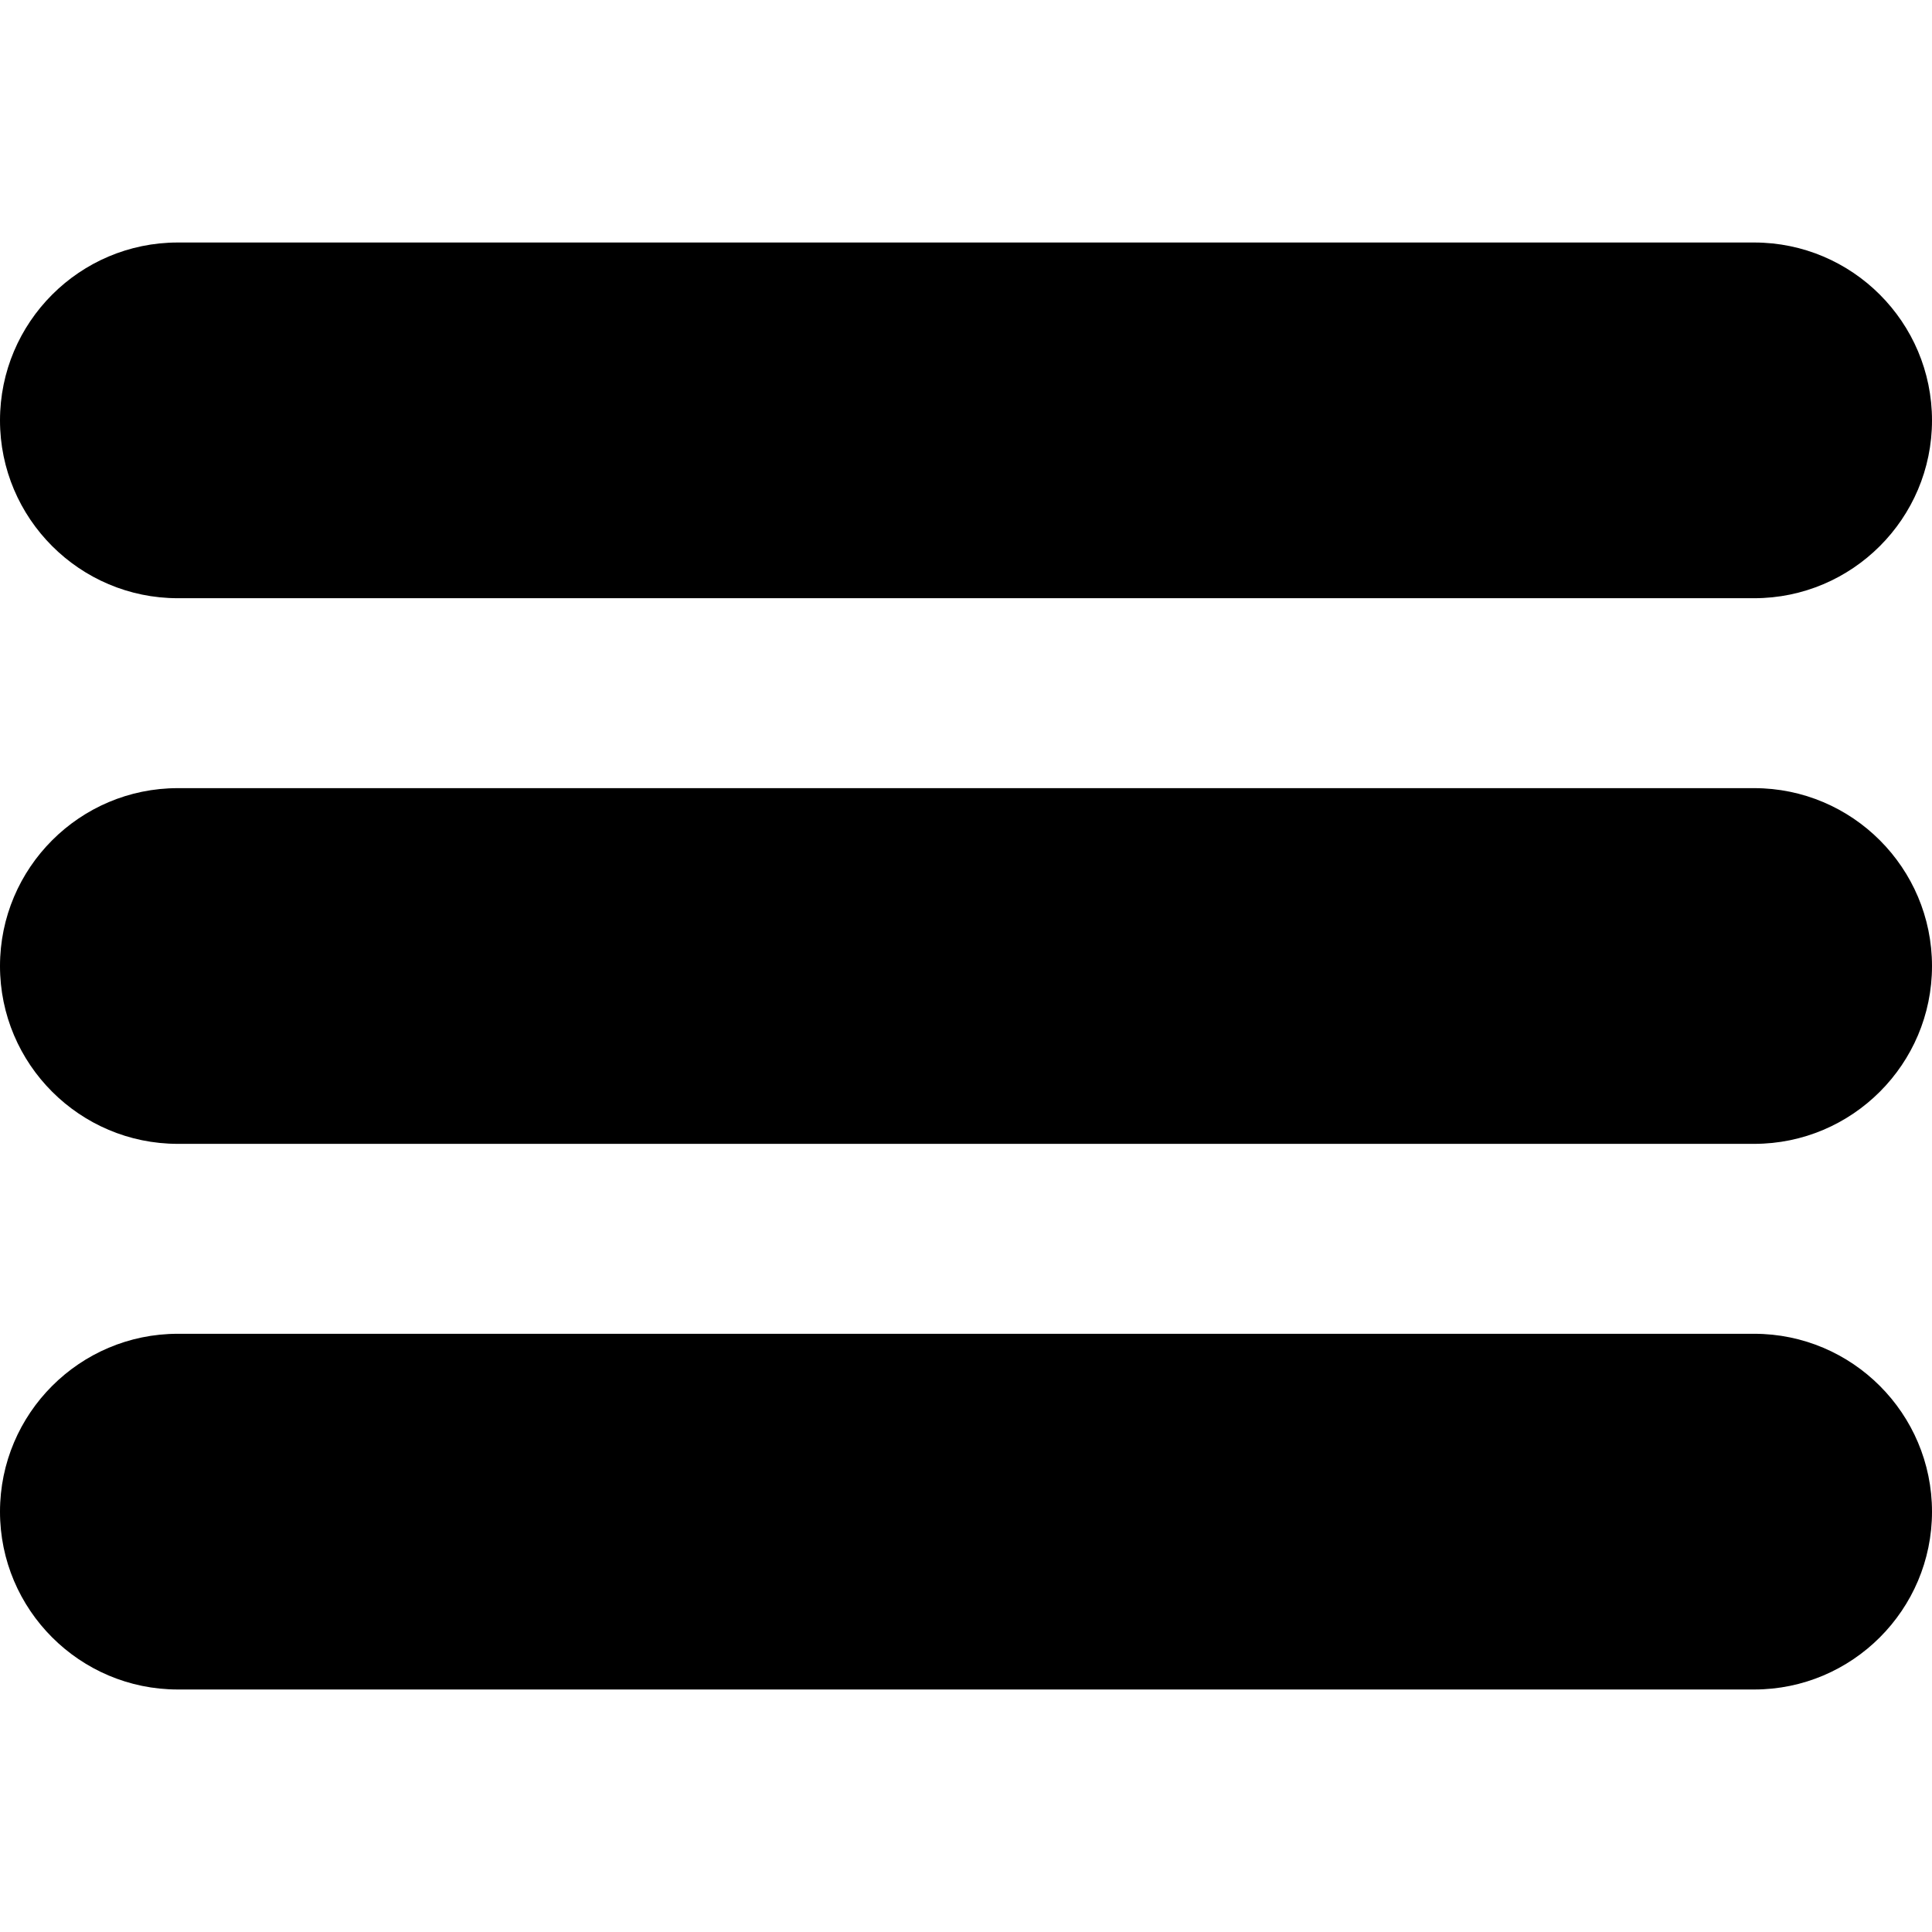
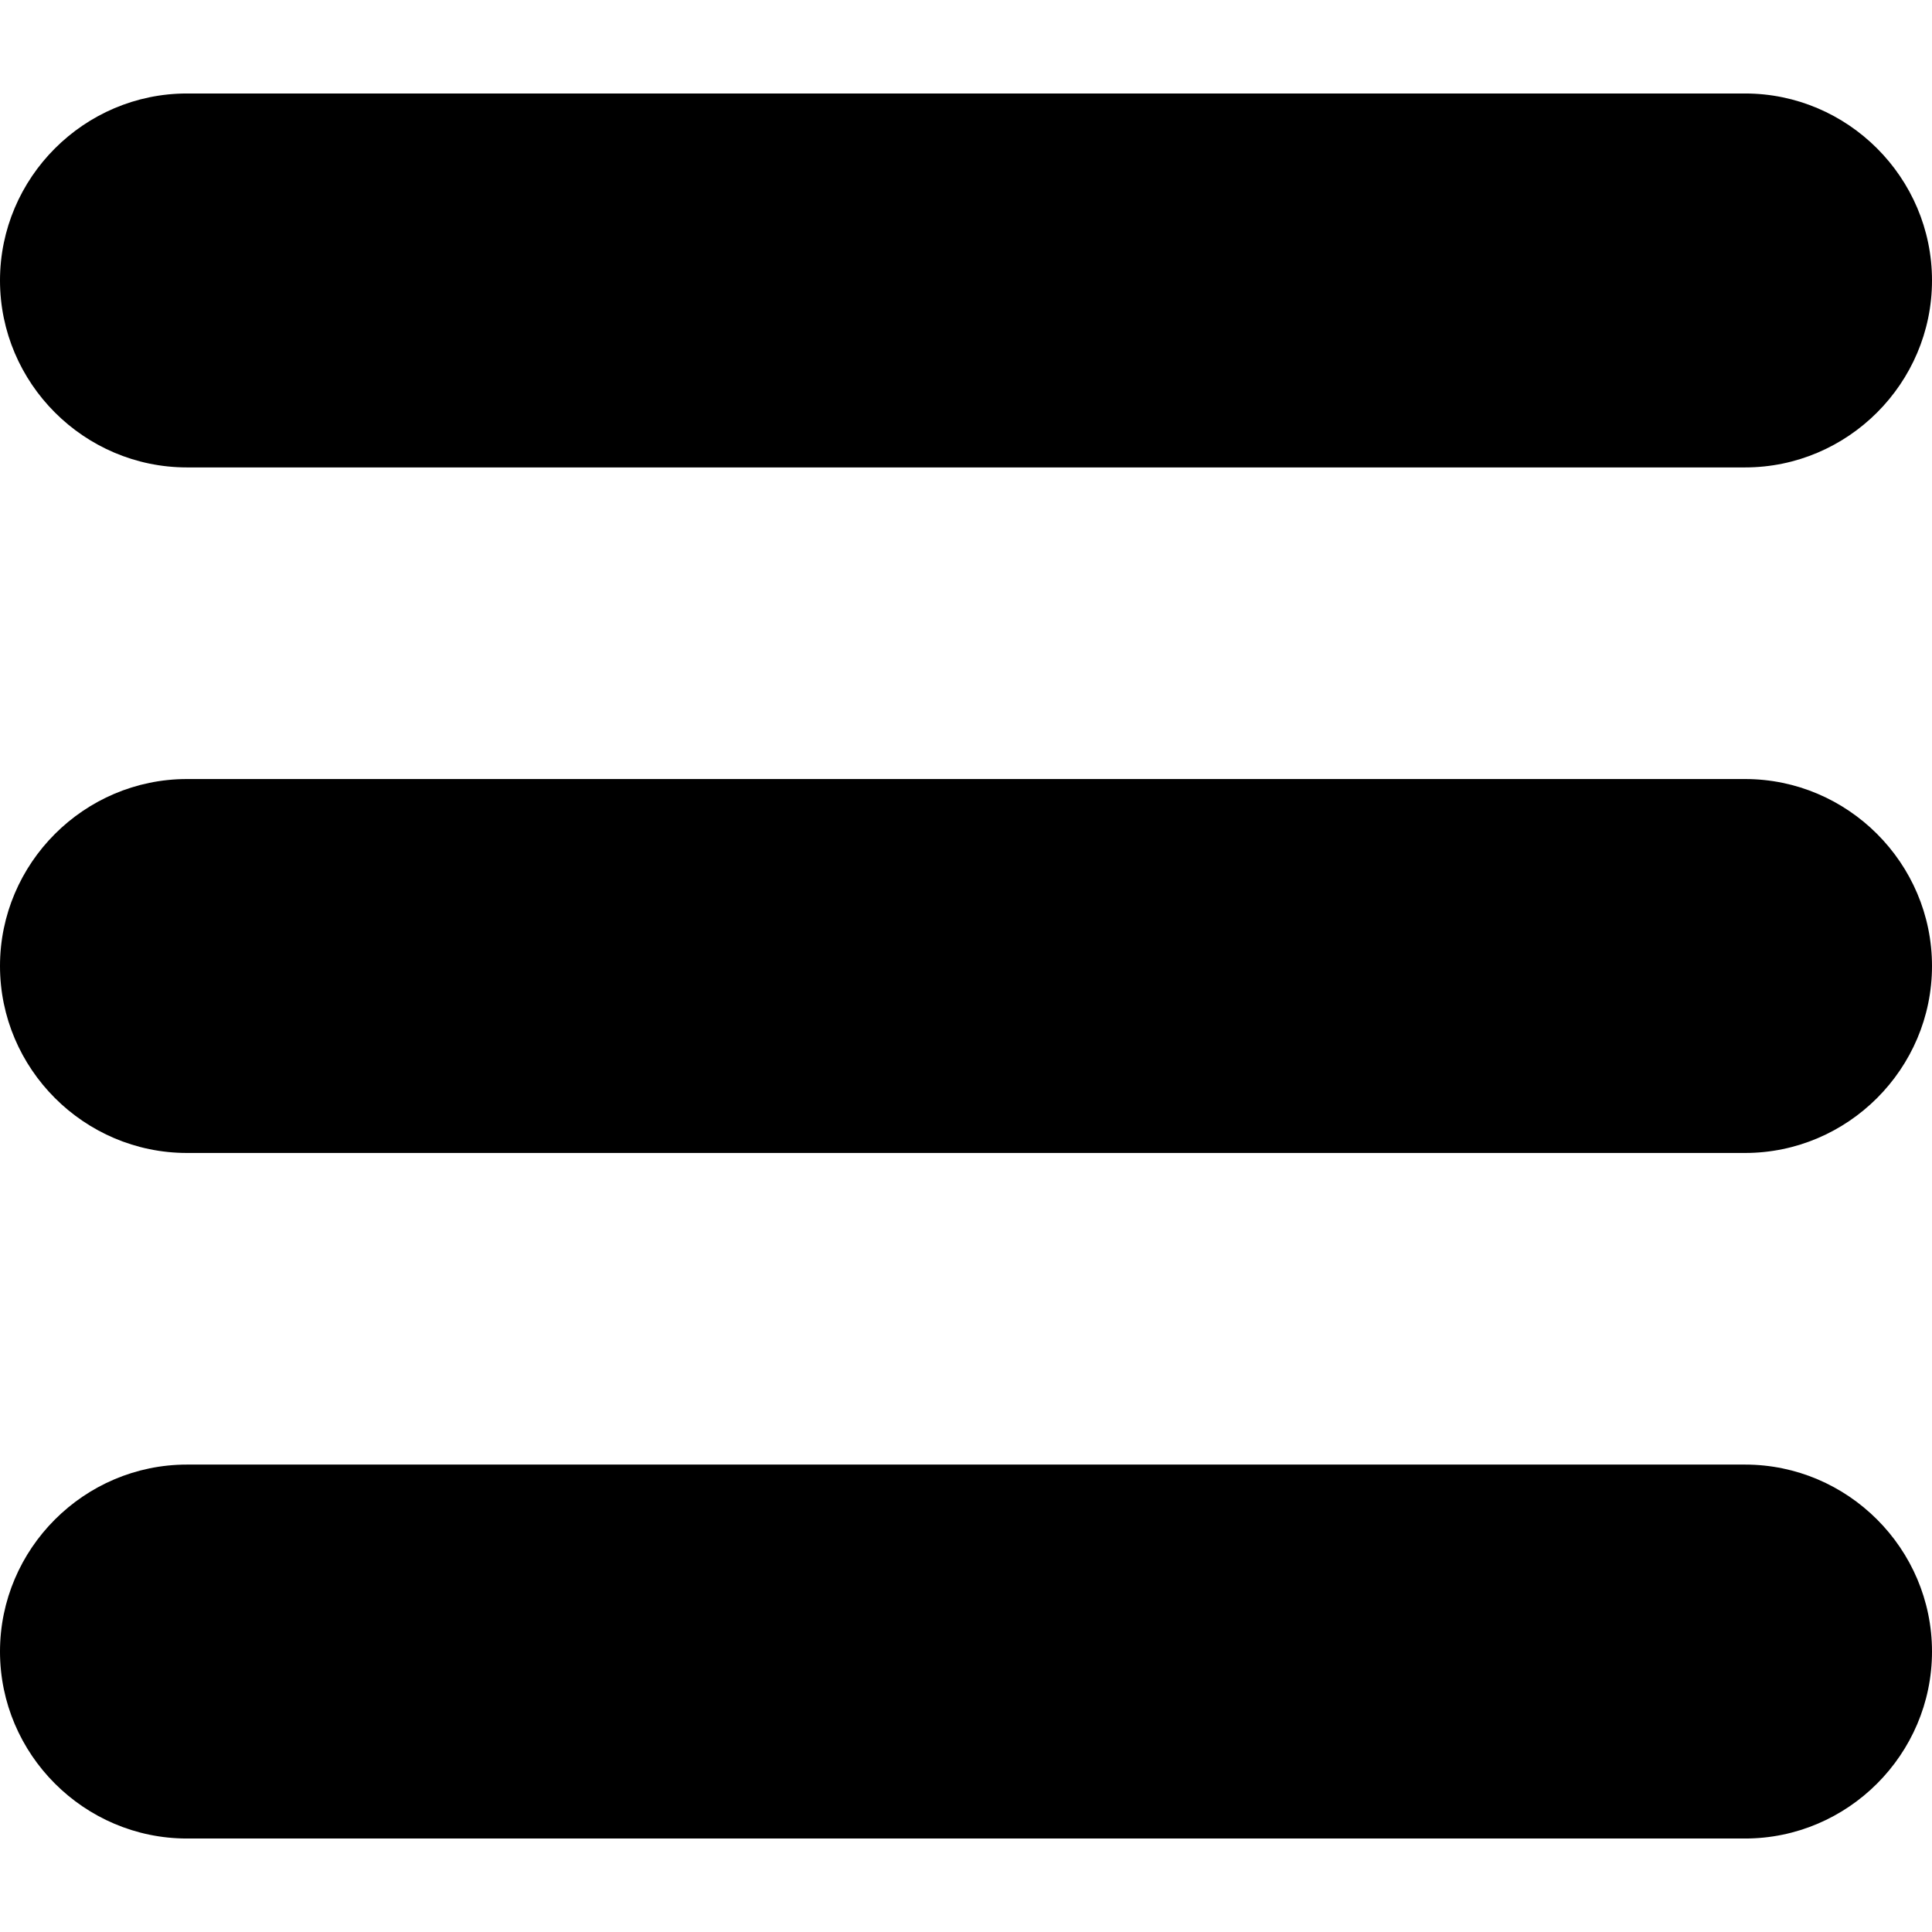
- <svg xmlns="http://www.w3.org/2000/svg" id="Layer_1" enable-background="new 0 0 512 512" height="512" viewBox="0 0 512 512" width="512">
-   <path d="m464.883 64.267h-417.766c-25.98 0-47.117 21.136-47.117 47.149 0 25.98 21.137 47.117 47.117 47.117h417.766c25.98 0 47.117-21.137 47.117-47.117 0-26.013-21.137-47.149-47.117-47.149z" />
-   <path d="m464.883 208.867h-417.766c-25.98 0-47.117 21.136-47.117 47.149 0 25.98 21.137 47.117 47.117 47.117h417.766c25.98 0 47.117-21.137 47.117-47.117 0-26.013-21.137-47.149-47.117-47.149z" />
-   <path d="m464.883 353.467h-417.766c-25.98 0-47.117 21.137-47.117 47.149 0 25.98 21.137 47.117 47.117 47.117h417.766c25.98 0 47.117-21.137 47.117-47.117 0-26.012-21.137-47.149-47.117-47.149z" />
+ <svg xmlns="http://www.w3.org/2000/svg" version="1.1" id="Capa_1" x="0px" y="0px" width="124px" height="124px" viewBox="0 0 124 124" style="enable-background:new 0 0 124 124;" xml:space="preserve">
+   <g>
+     <path d="M112,6H12C5.4,6,0,11.4,0,18s5.4,12,12,12h100c6.6,0,12-5.4,12-12S118.6,6,112,6z" />
+     <path d="M112,50H12C5.4,50,0,55.4,0,62c0,6.6,5.4,12,12,12h100c6.6,0,12-5.4,12-12C124,55.4,118.6,50,112,50z" />
+     <path d="M112,94H12c-6.6,0-12,5.4-12,12s5.4,12,12,12h100c6.6,0,12-5.4,12-12S118.6,94,112,94z" />
+   </g>
+   <g>
+ </g>
+   <g>
+ </g>
+   <g>
+ </g>
+   <g>
+ </g>
+   <g>
+ </g>
+   <g>
+ </g>
+   <g>
+ </g>
+   <g>
+ </g>
+   <g>
+ </g>
+   <g>
+ </g>
+   <g>
+ </g>
+   <g>
+ </g>
+   <g>
+ </g>
+   <g>
+ </g>
+   <g>
+ </g>
</svg>
